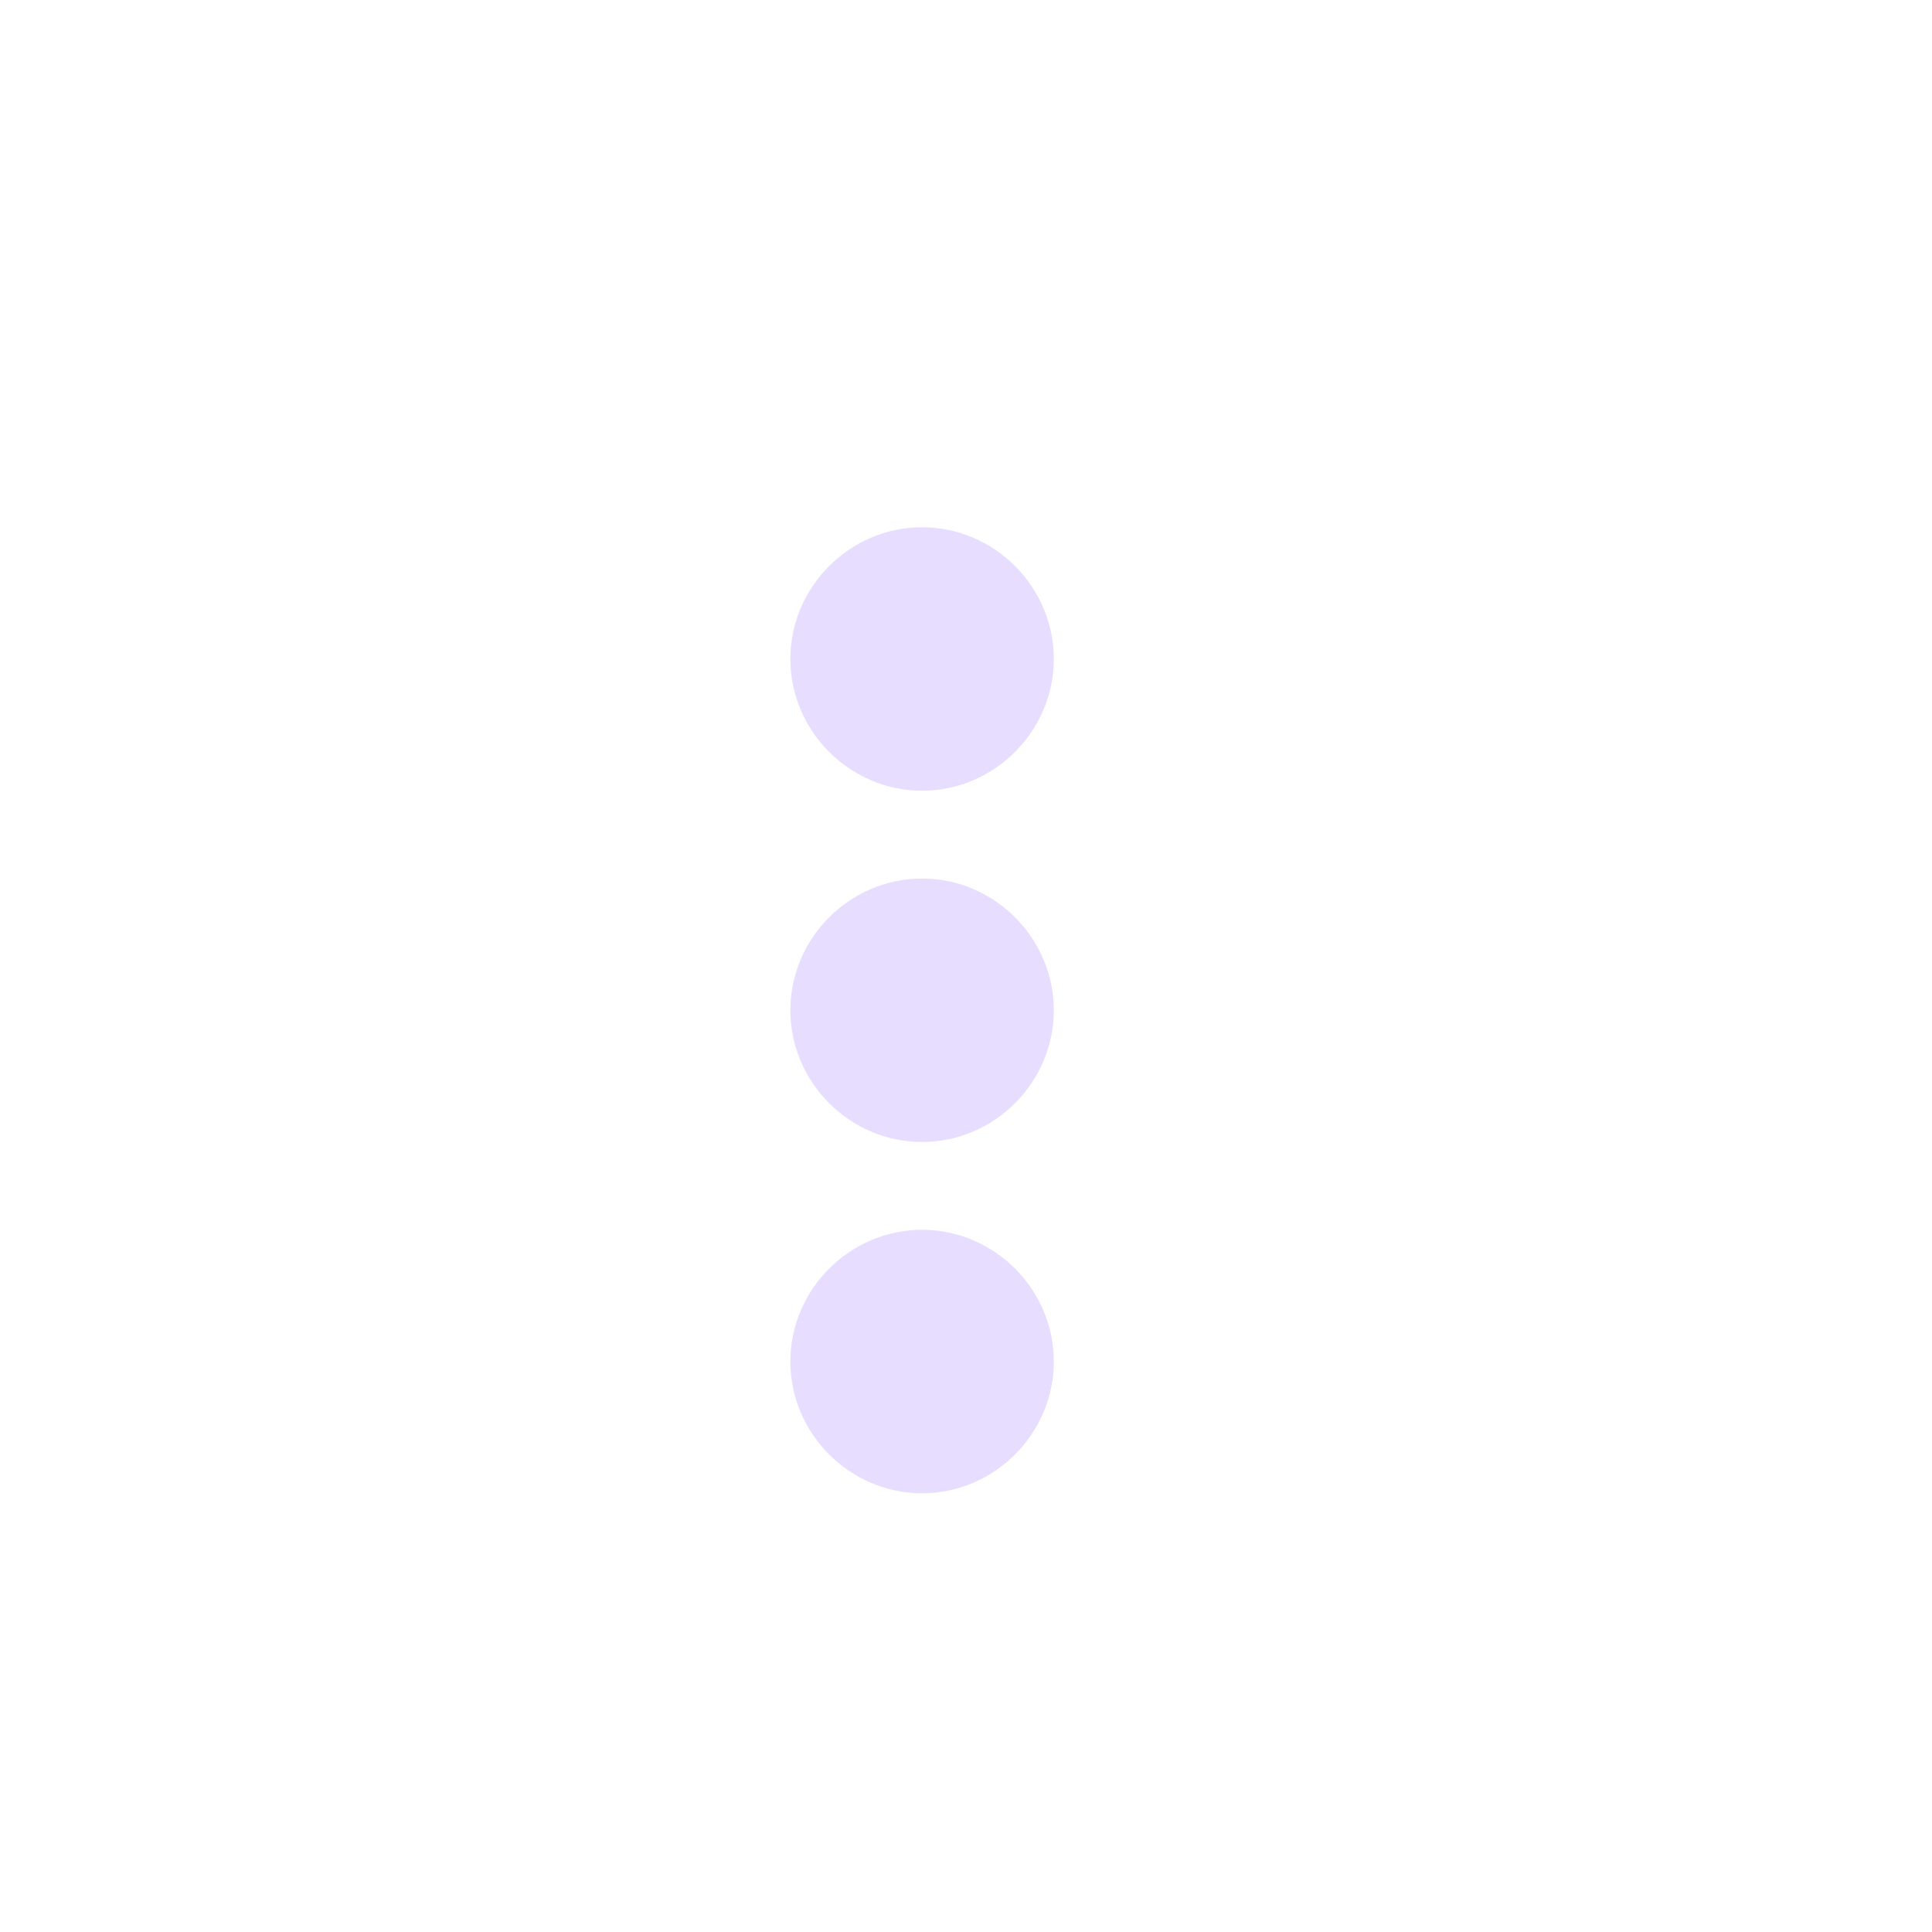
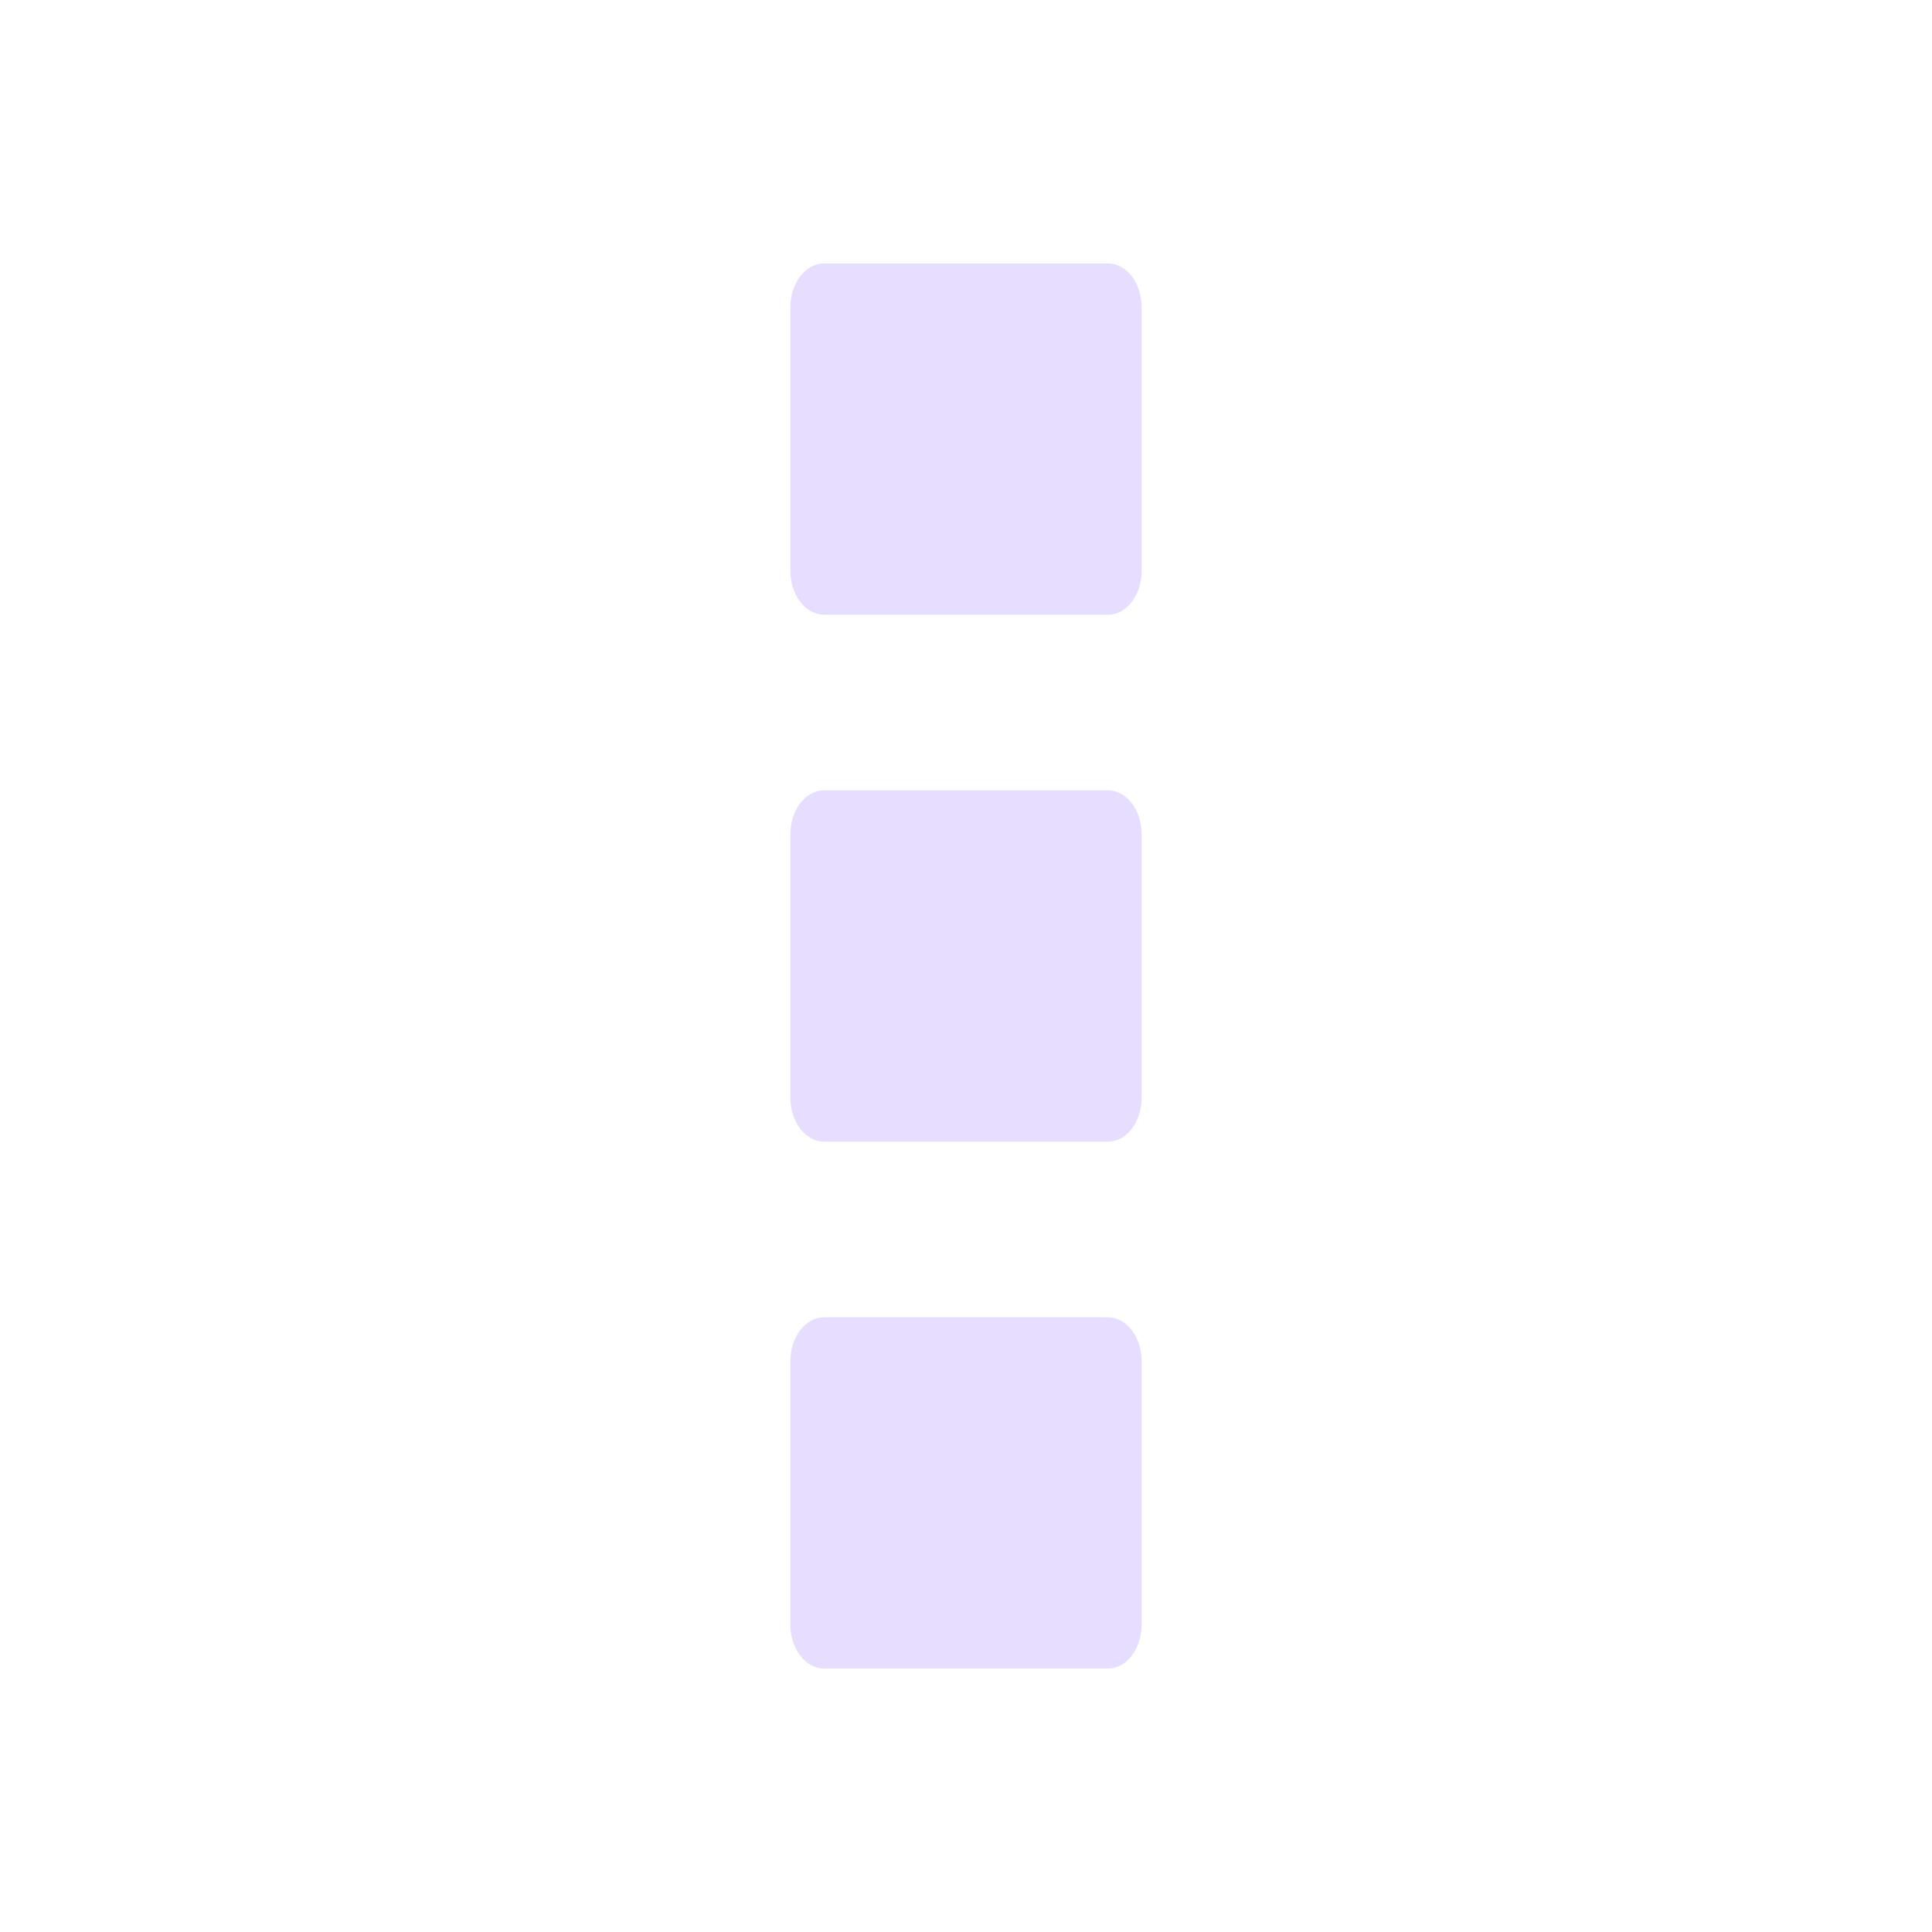
<svg xmlns="http://www.w3.org/2000/svg" height="22" viewBox="0 0 22 22" width="22">
-   <path d="m7.5 3.004c-.822 0-1.5.678-1.5 1.5 0 .822.678 1.5 1.5 1.5s1.5-.678 1.5-1.5c0-.822-.678-1.5-1.5-1.5zm0 4c-.822 0-1.5.678-1.5 1.5 0 .822.678 1.5 1.5 1.5s1.5-.678 1.5-1.5c0-.822-.678-1.5-1.5-1.5zm0 4c-.822 0-1.5.678-1.5 1.5s.678 1.5 1.5 1.5 1.5-.678 1.5-1.5-.678-1.5-1.5-1.5z" fill="#e6ddff" transform="translate(3 3)" />
+   <path d="m12.616 19h-3.231c-.213 0-.385-.224-.385-.502v-2.996c0-.278.172-.502.385-.502h3.23c.214 0 .385.224.385.502v2.996c0 .278-.171.502-.384.502zm0-6h-3.231c-.213 0-.385-.224-.385-.502v-2.996c0-.278.172-.502.385-.502h3.23c.215 0 .385.224.385.502v2.996c0 .278-.171.502-.384.502zm0-6h-3.231c-.213 0-.385-.224-.385-.502v-2.996c0-.278.172-.502.385-.502h3.23c.215 0 .385.224.385.502v2.996c0 .278-.17.502-.384.502z" fill="#e6ddff" />
</svg>
